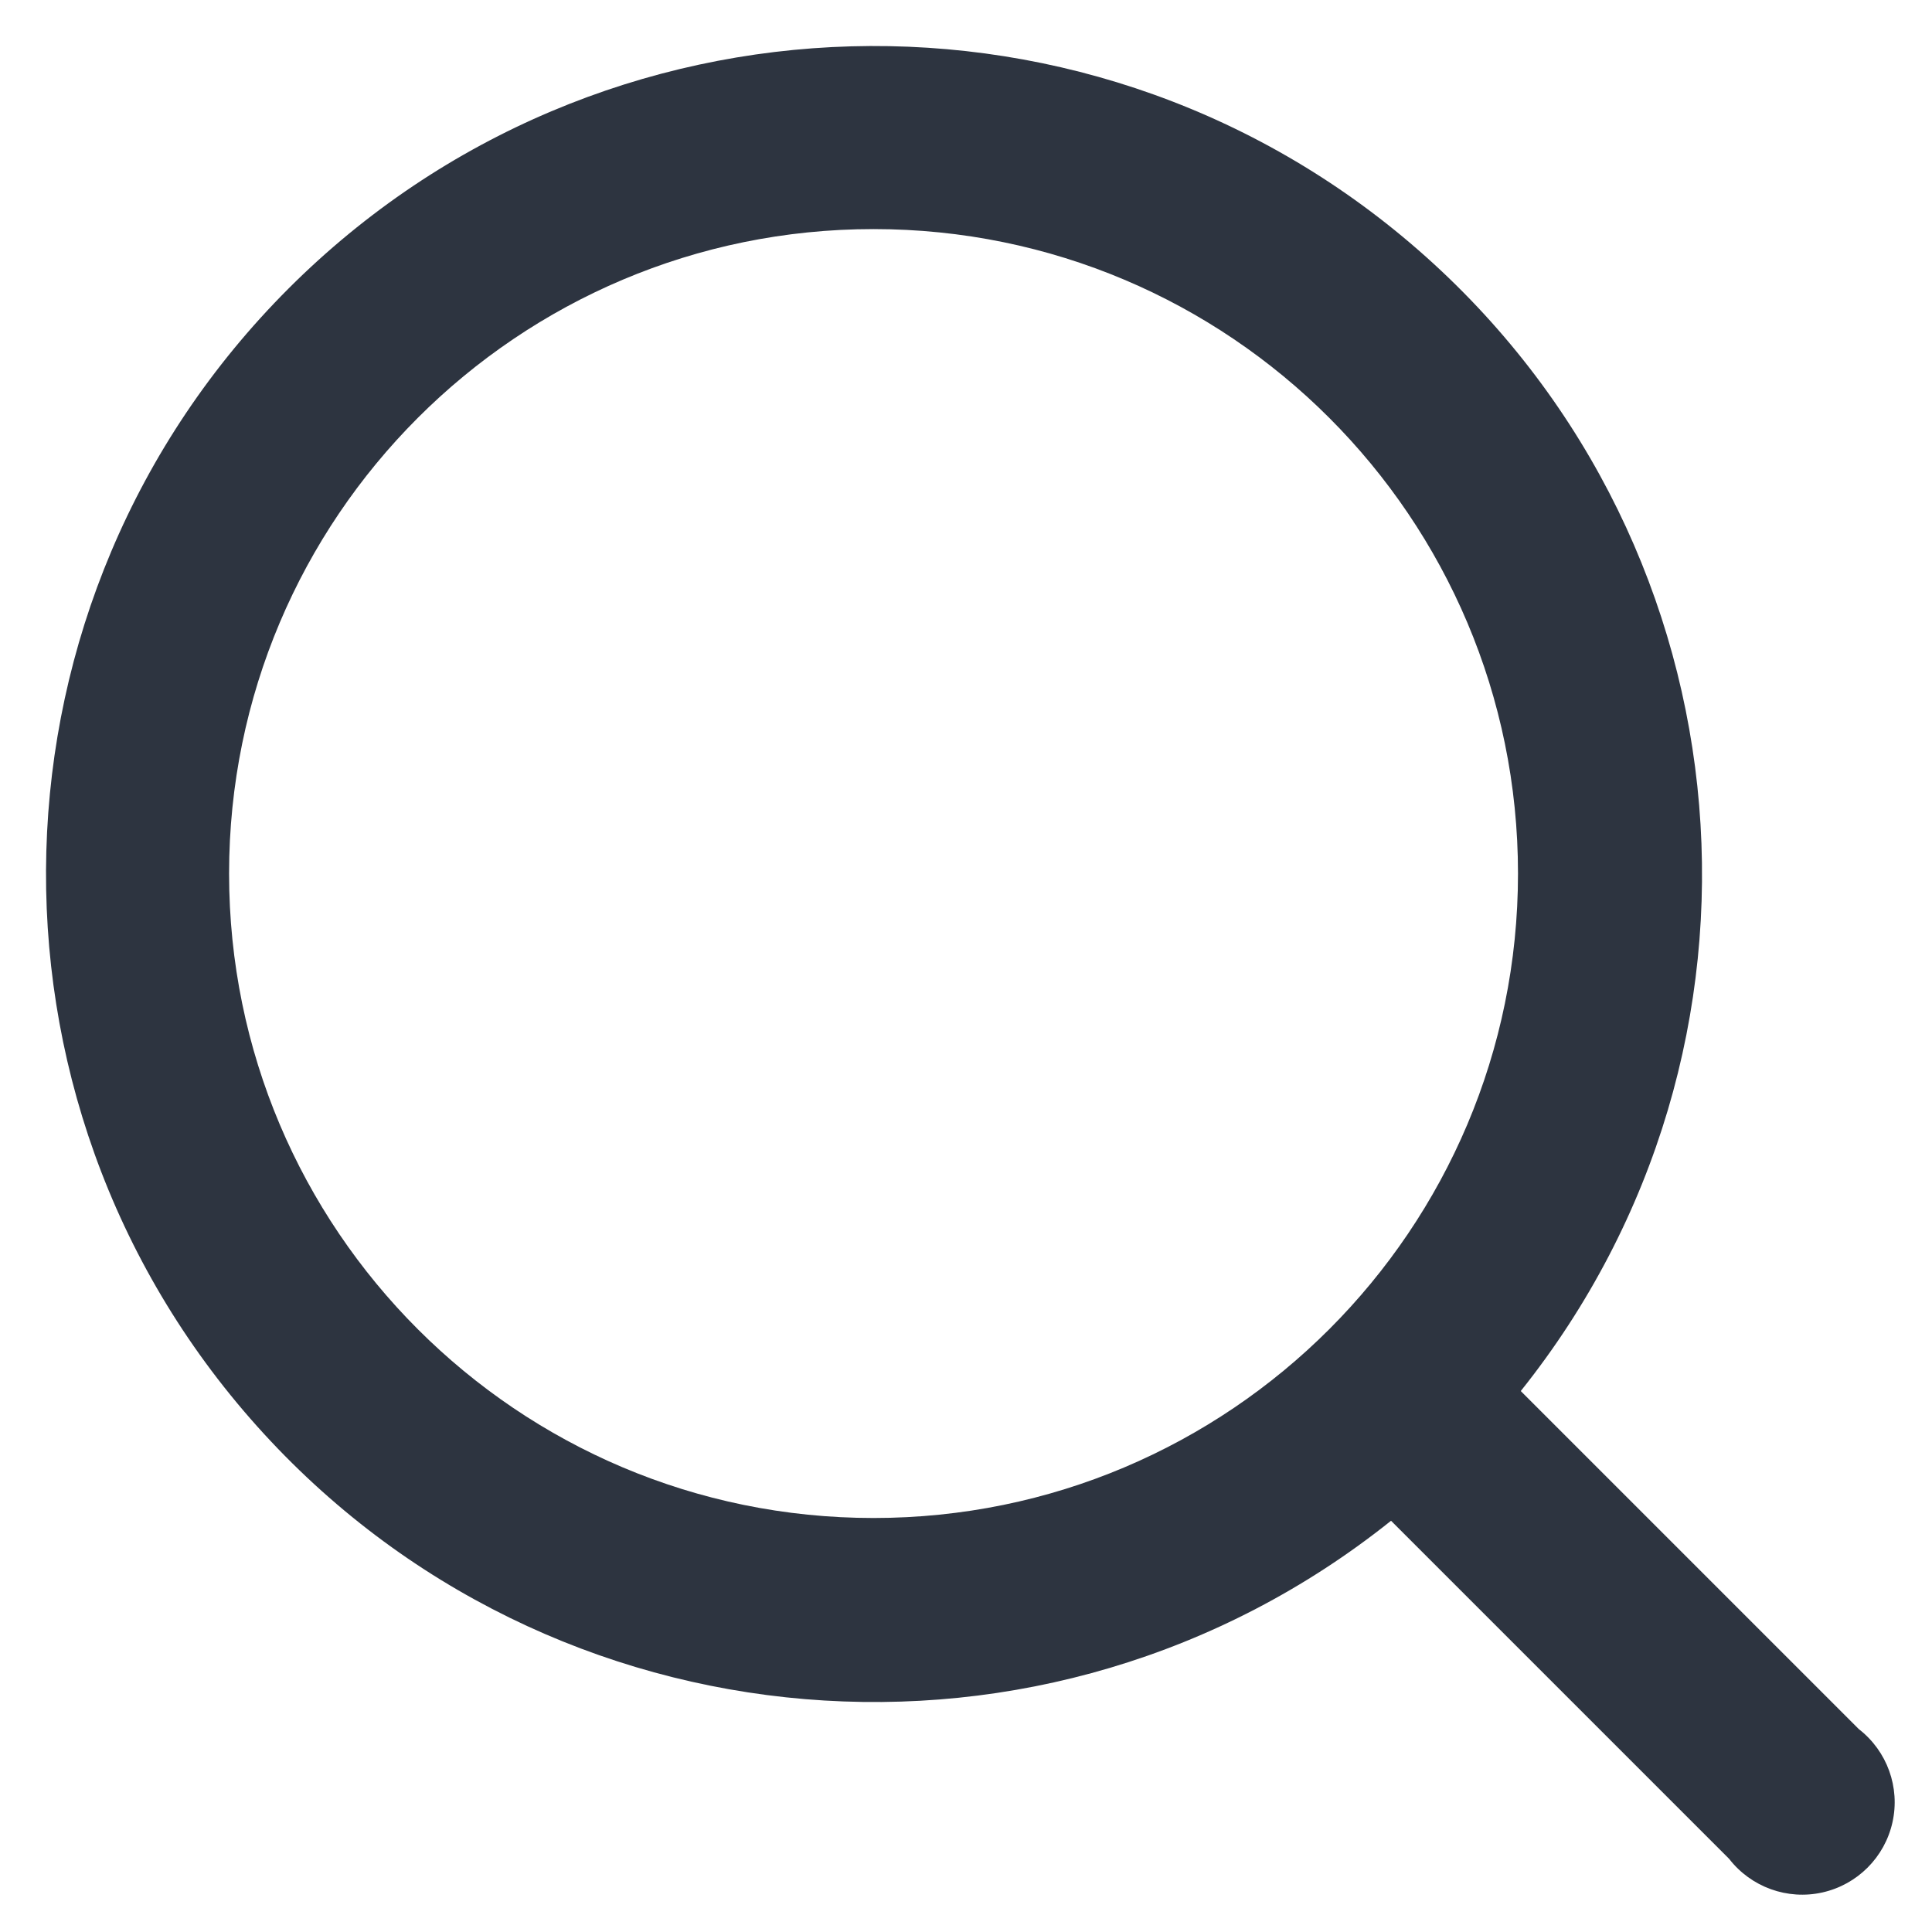
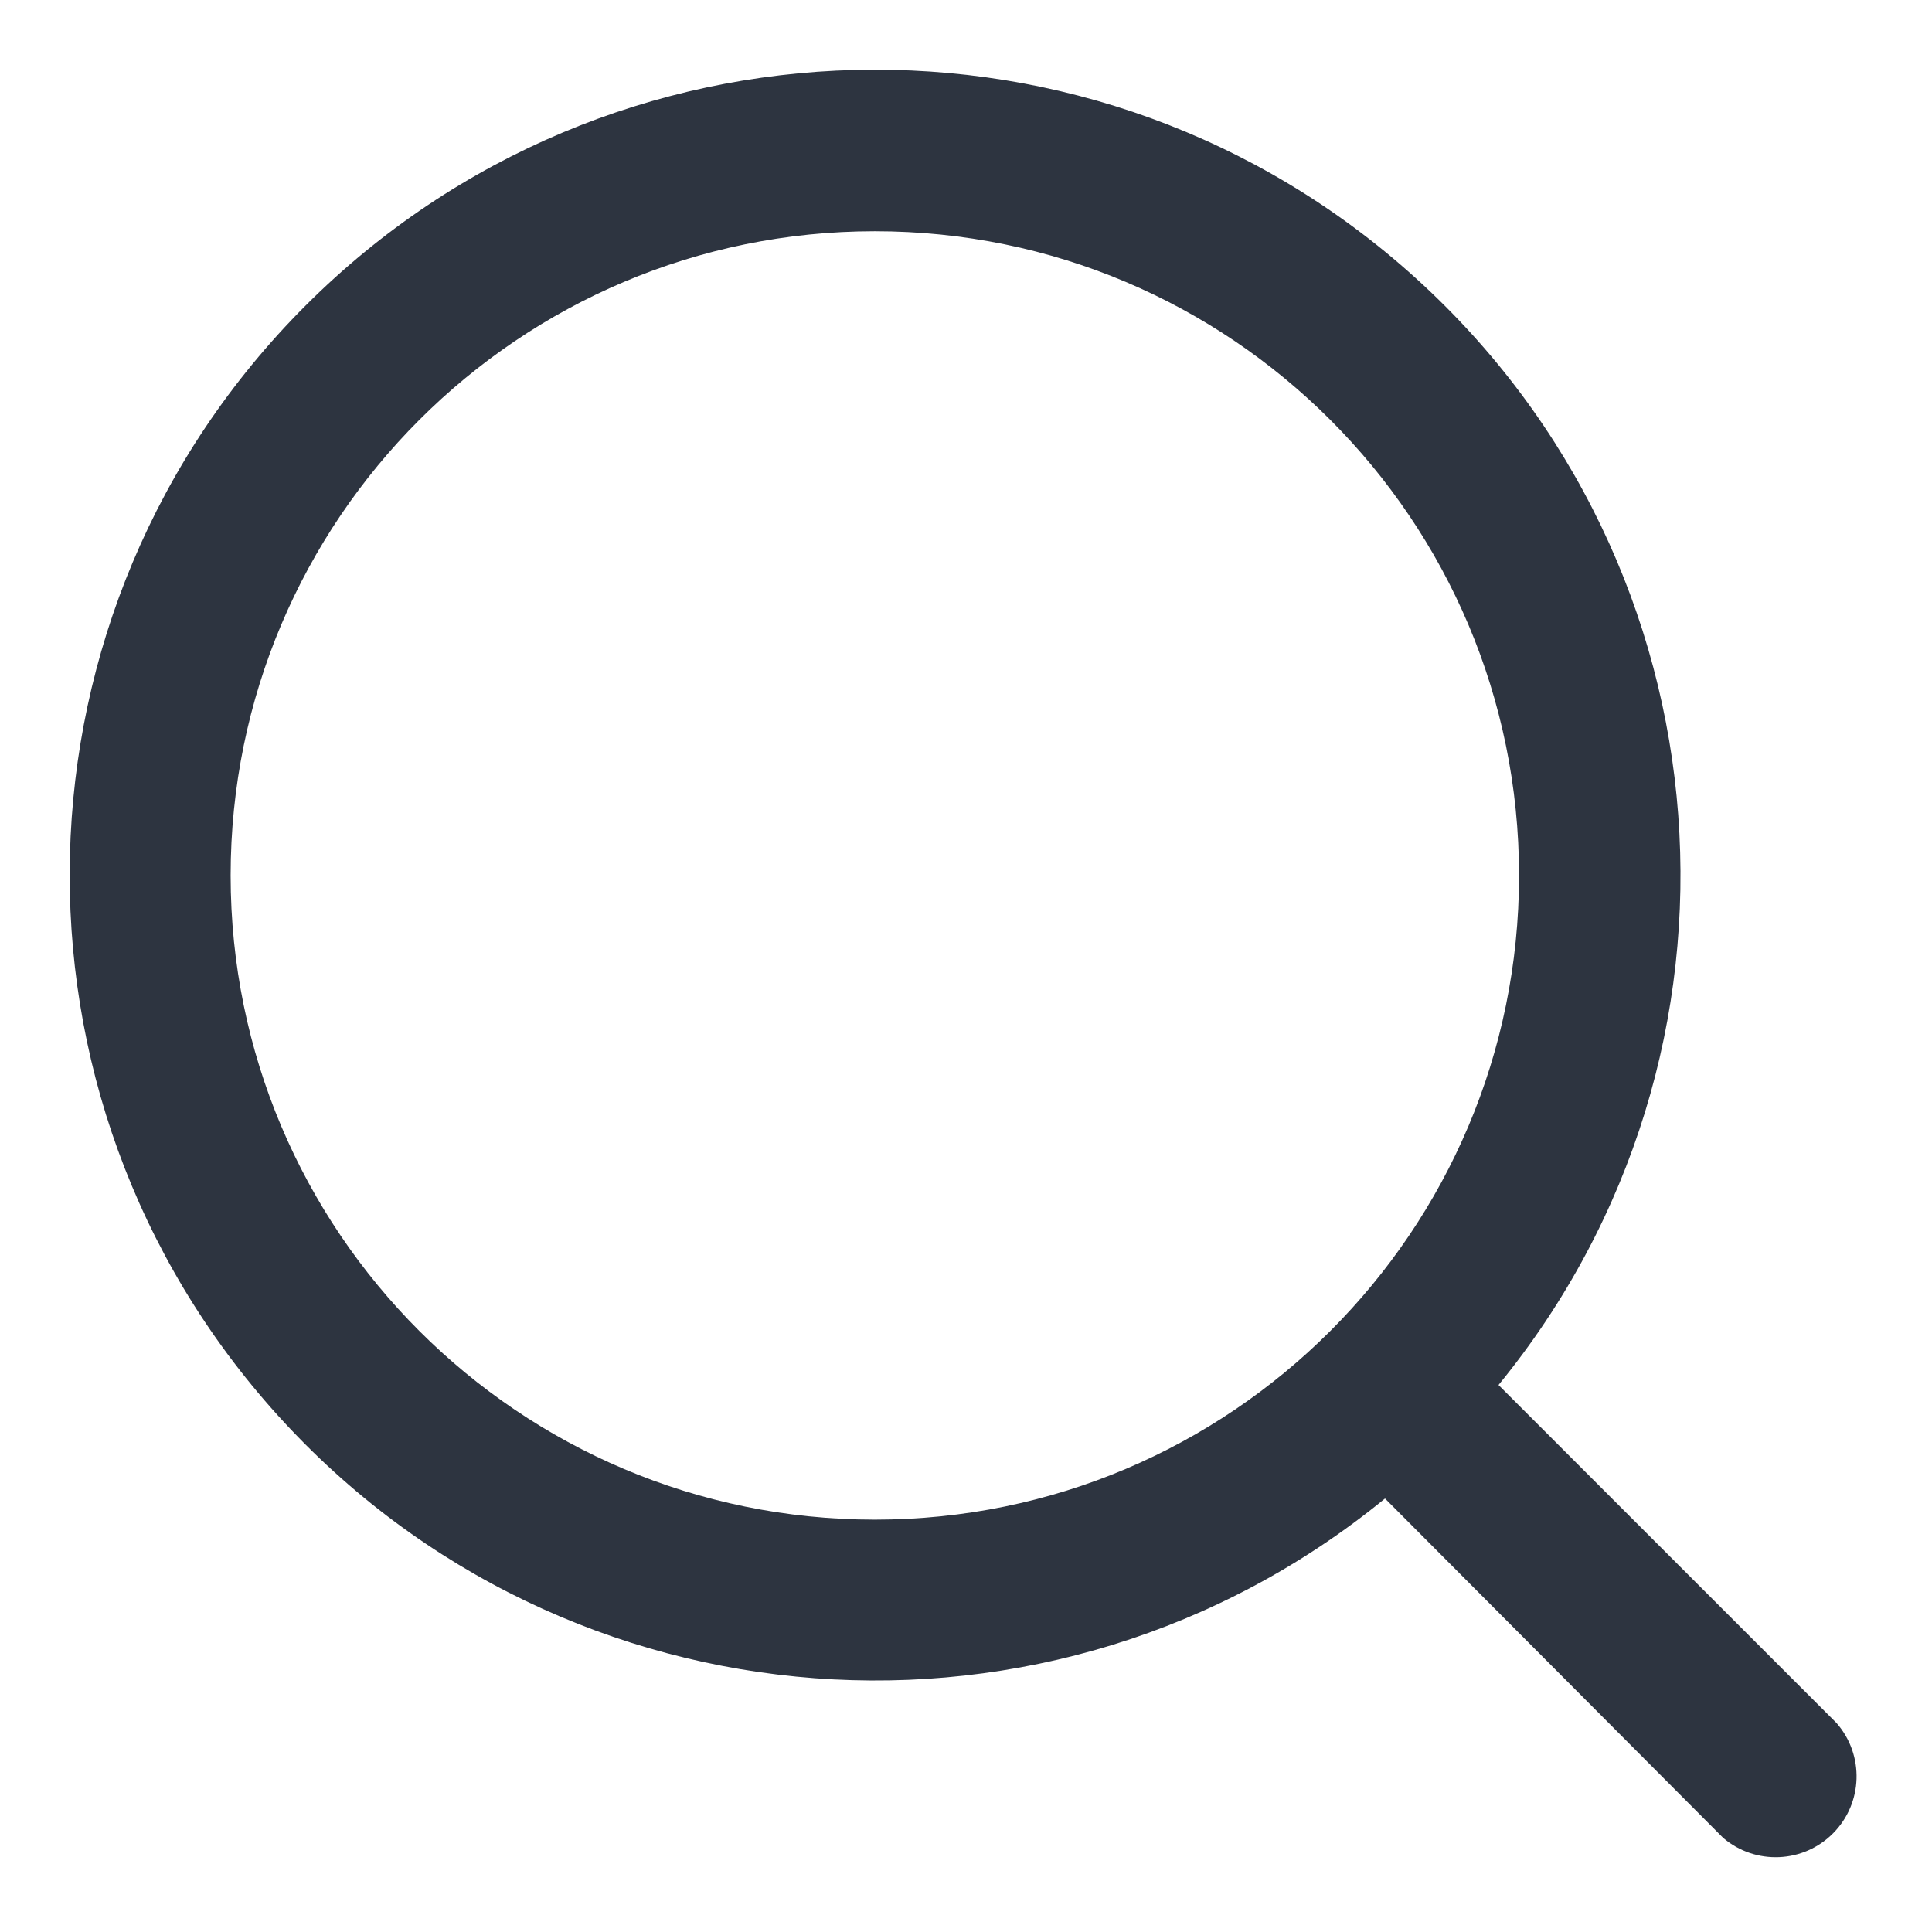
- <svg xmlns="http://www.w3.org/2000/svg" width="14" height="14" fill="none">
-   <path fill-rule="evenodd" clip-rule="evenodd" d="M1.66 6.33a4.67 4.67 0 1 1 9.34 0 4.67 4.67 0 0 1-9.34 0Zm8.42 4.69a6 6 0 1 1 .94-.94l2.45 2.45a.67.67 0 1 1-.94.94l-2.45-2.45Z" fill="#2D3440" />
+ <svg xmlns="http://www.w3.org/2000/svg" width="16" height="16" viewBox="0 0 16 16" fill="none">
+   <path fill-rule="evenodd" clip-rule="evenodd" d="M1.91 7.25a5.33 5.33 0 1 1 10.67 0 5.33 5.33 0 0 1-10.67 0Zm9.56 5.16a6.67 6.67 0 1 1 .94-.94l2.8 2.8a.67.67 0 0 1-.94.95l-2.8-2.81Z" fill="#2D3440" />
</svg>
